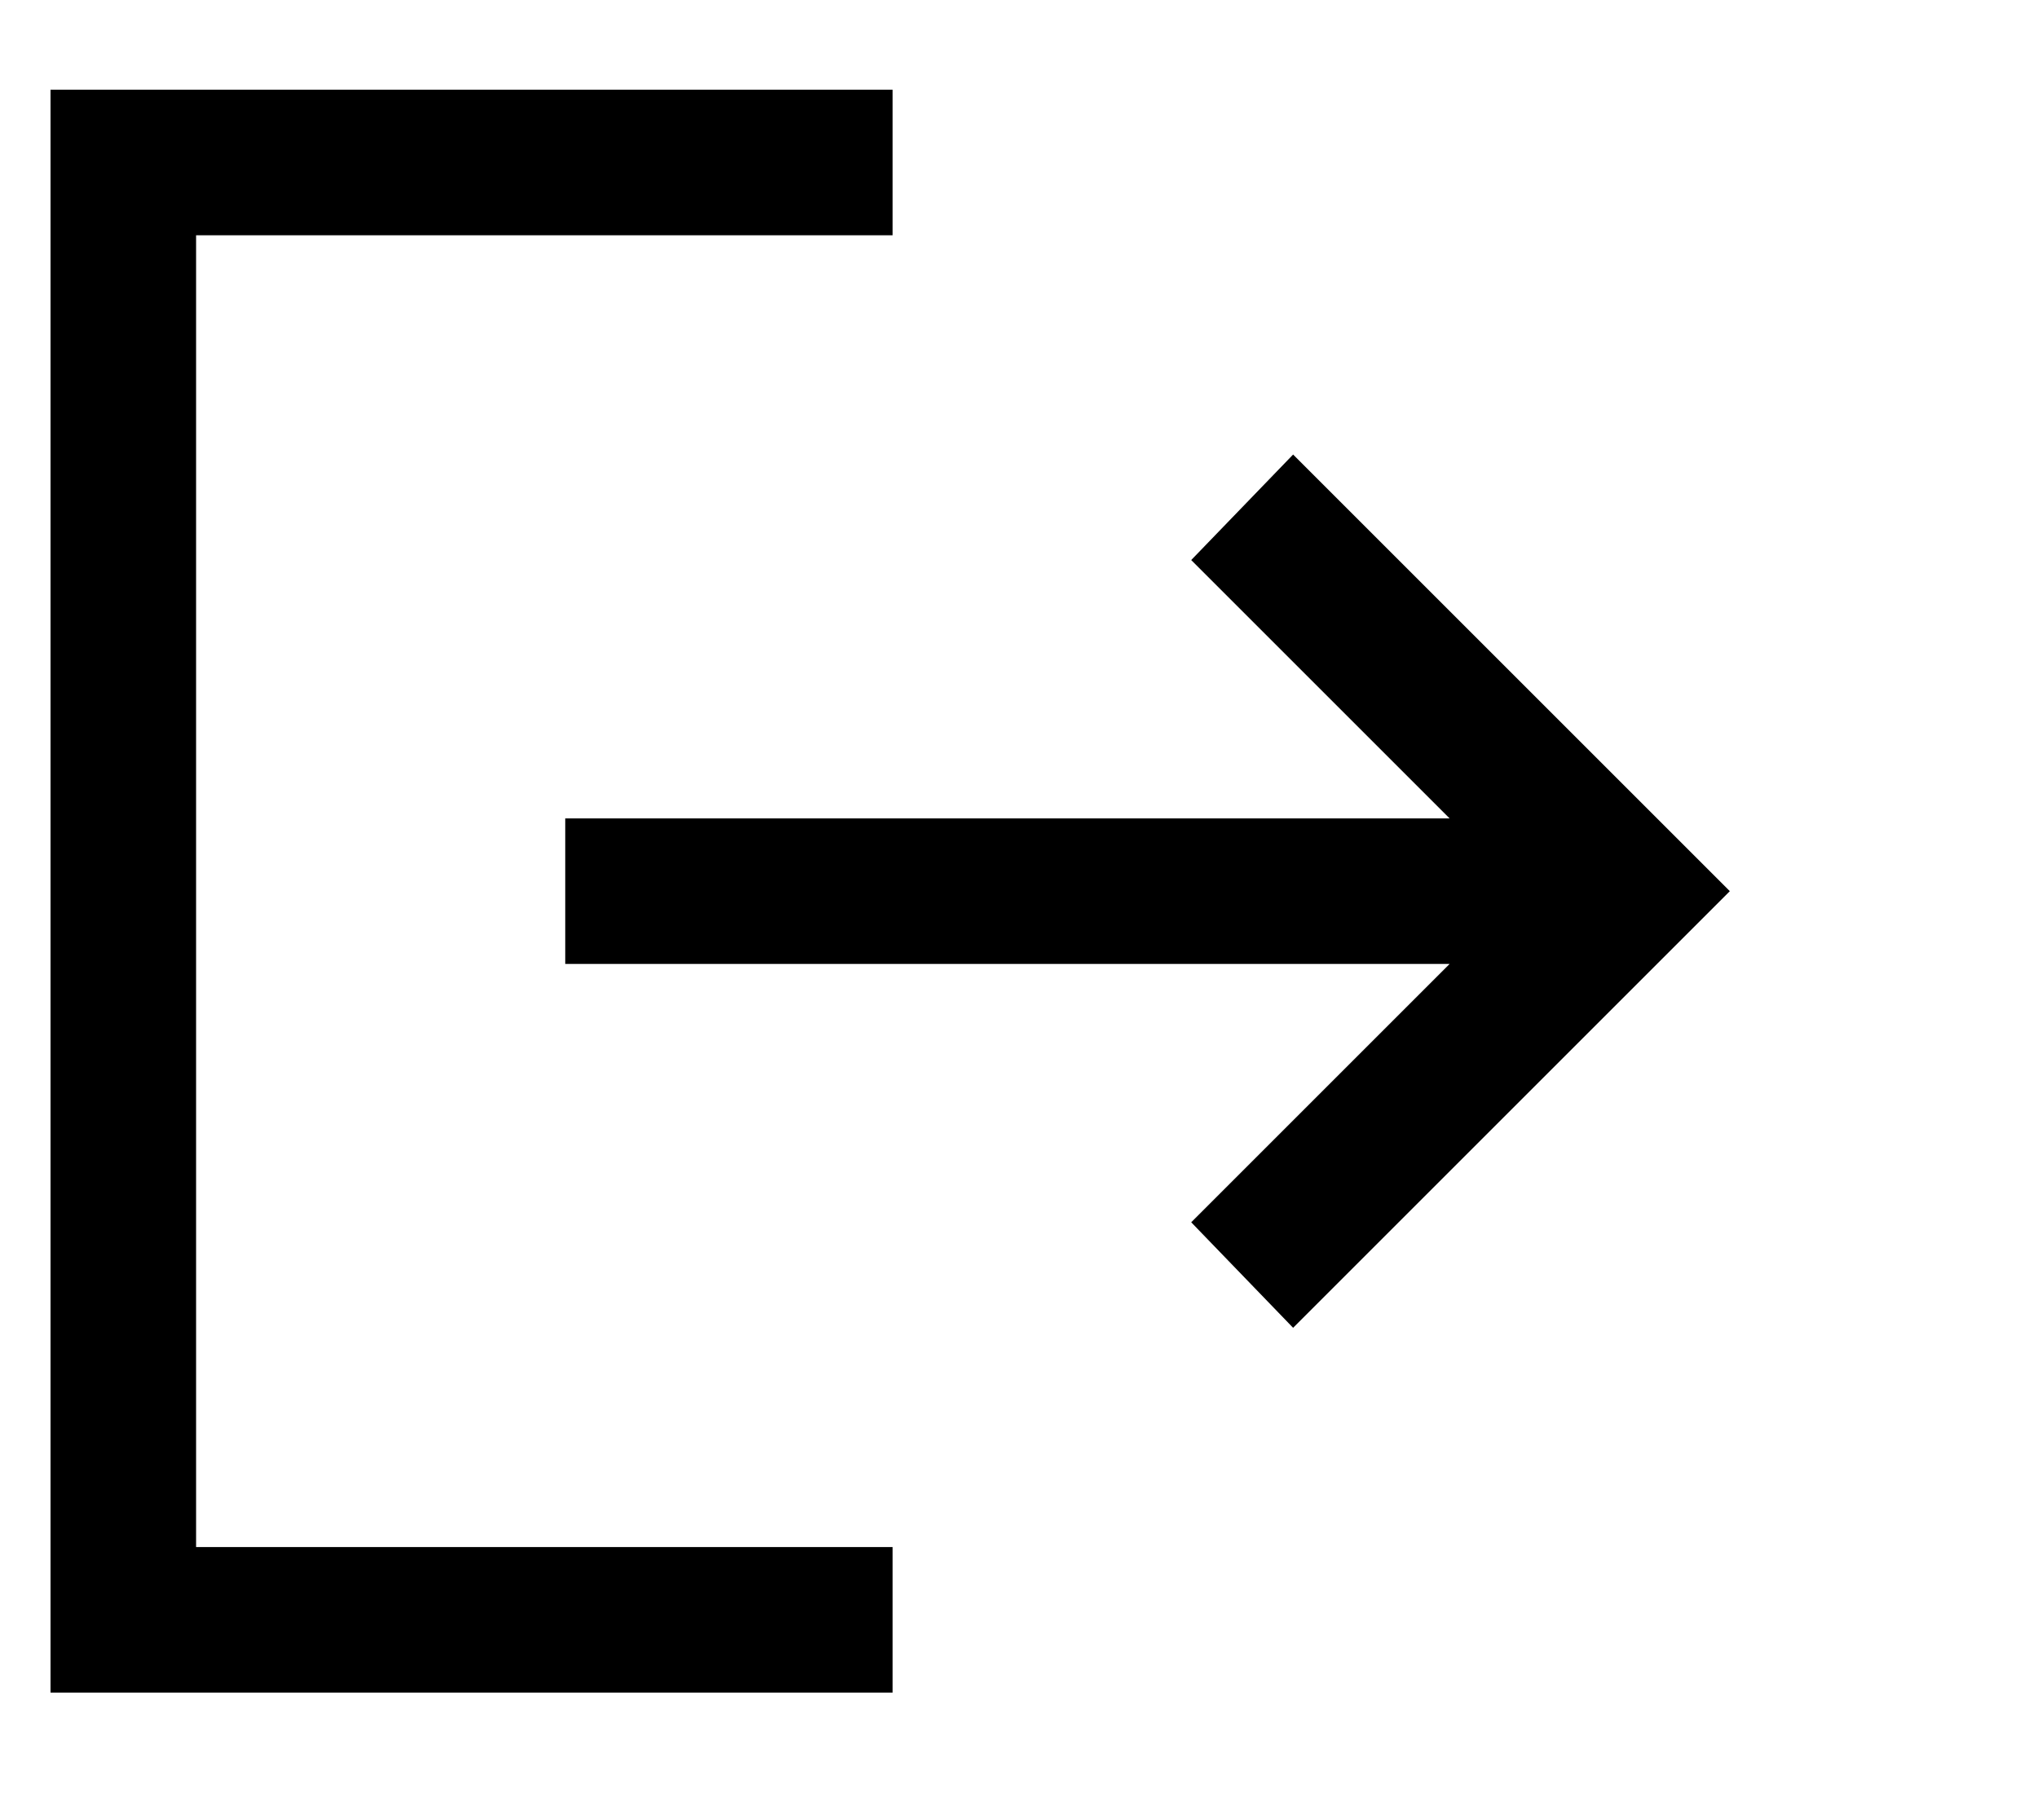
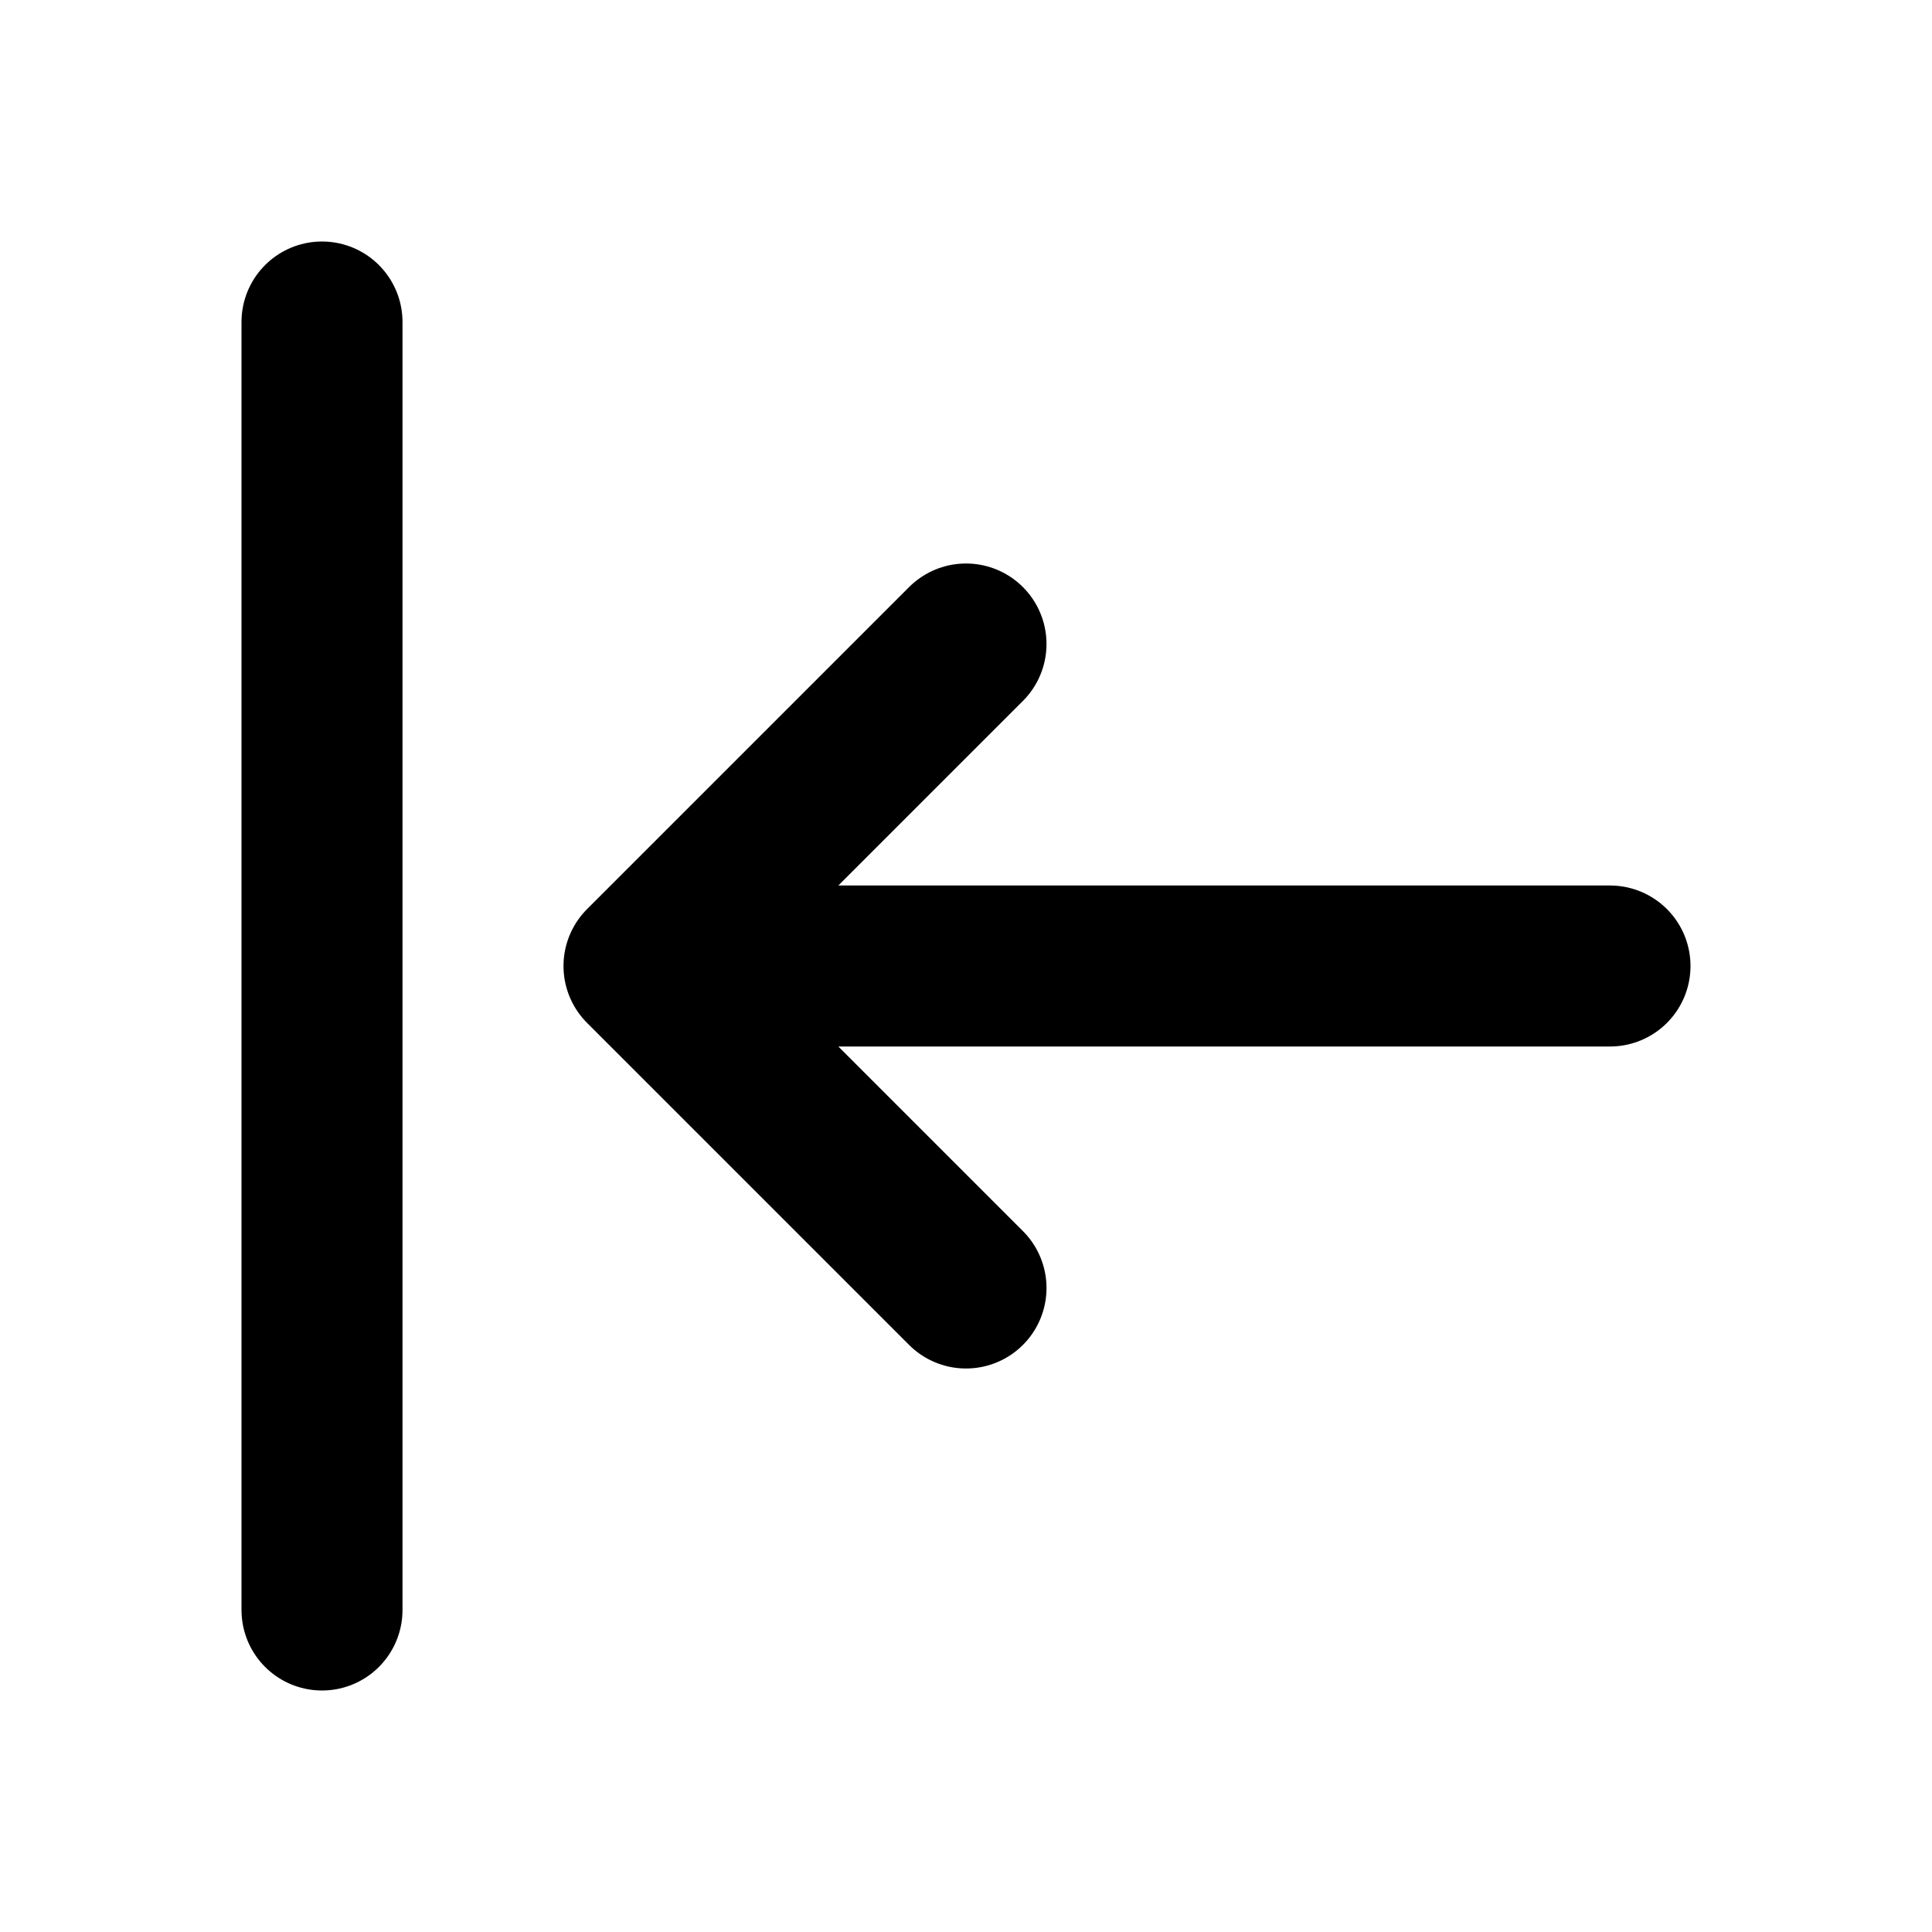
- <svg xmlns="http://www.w3.org/2000/svg" width="28" height="25" viewBox="0 0 28 25" fill="none">
-   <path d="M12.263 22.259H1.694V2.233H12.263" stroke="black" stroke-width="2" />
-   <mask id="mask0_457_21" style="mask-type:alpha" maskUnits="userSpaceOnUse" x="3" y="0" width="25" height="25">
-     <rect x="27.766" y="24.246" width="24" height="24" transform="rotate(-180 27.7656 24.2461)" fill="#D9D9D9" />
-   </mask>
-   <g mask="url(#mask0_457_21)">
-     <path d="M17.766 6.246L23.766 12.246L17.766 18.246L16.366 16.796L19.916 13.246L7.766 13.246V11.246L19.916 11.246L16.366 7.696L17.766 6.246Z" fill="#000" />
-   </g>
+ <svg xmlns="http://www.w3.org/2000/svg" width="800px" height="800px" viewBox="0 0 24 24" fill="none">
+   <path d="M4 4V20M8 12H20M8 12L12 8M8 12L12 16" stroke="#000000" stroke-width="2" stroke-linecap="round" stroke-linejoin="round" />
</svg>
